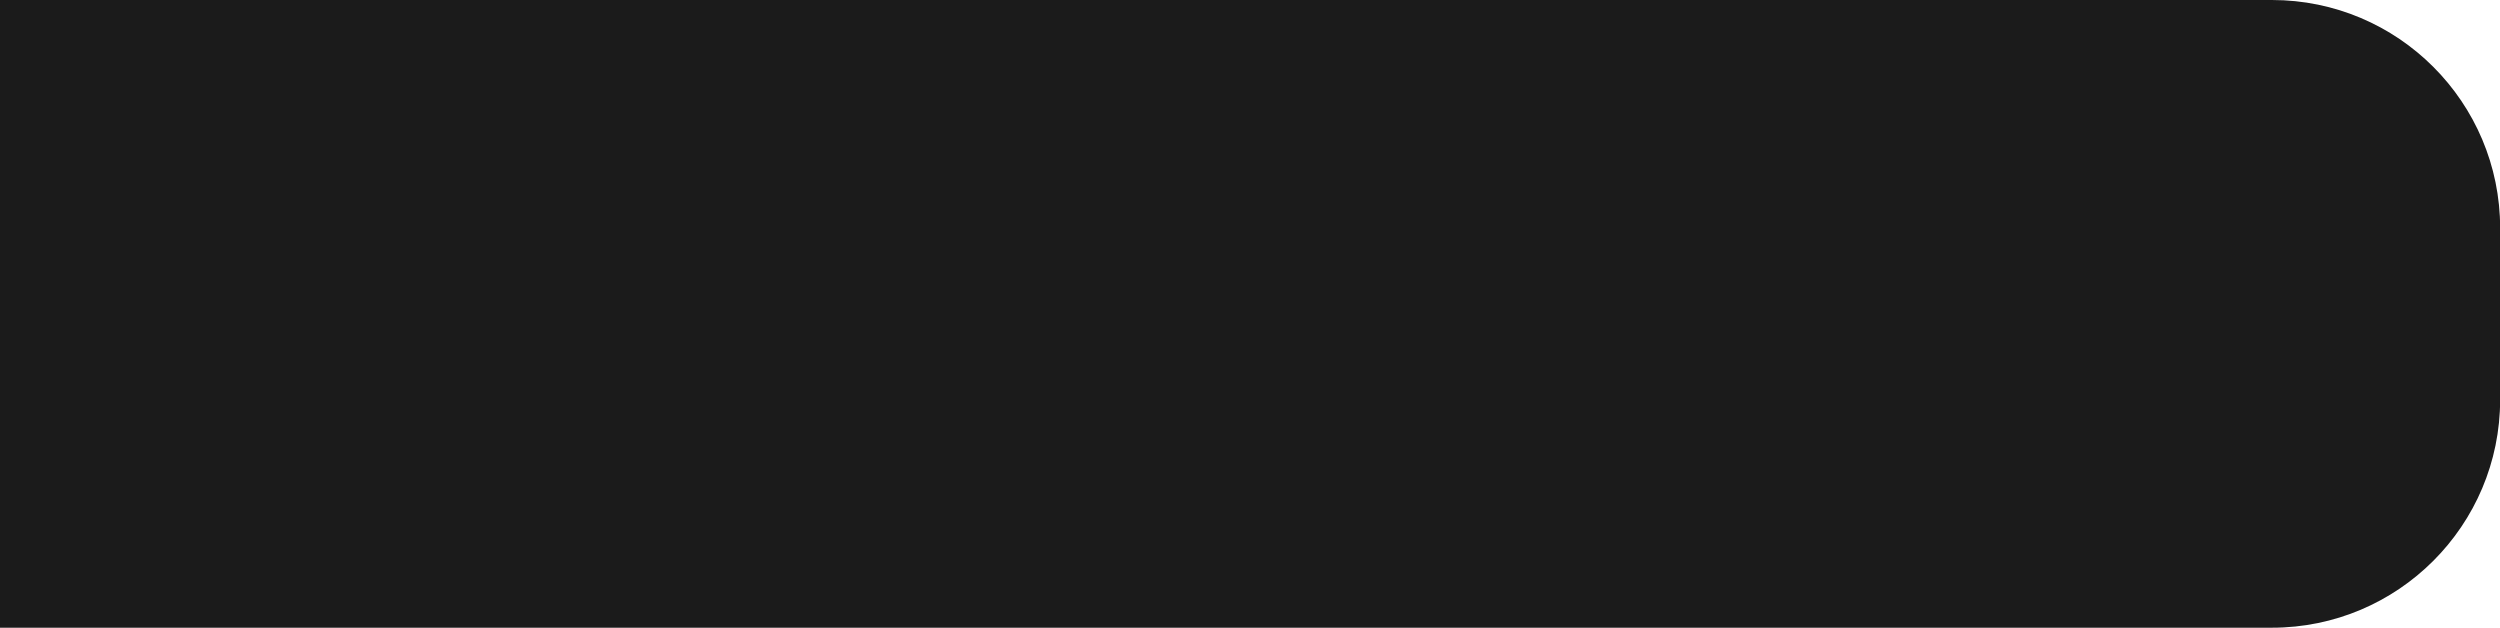
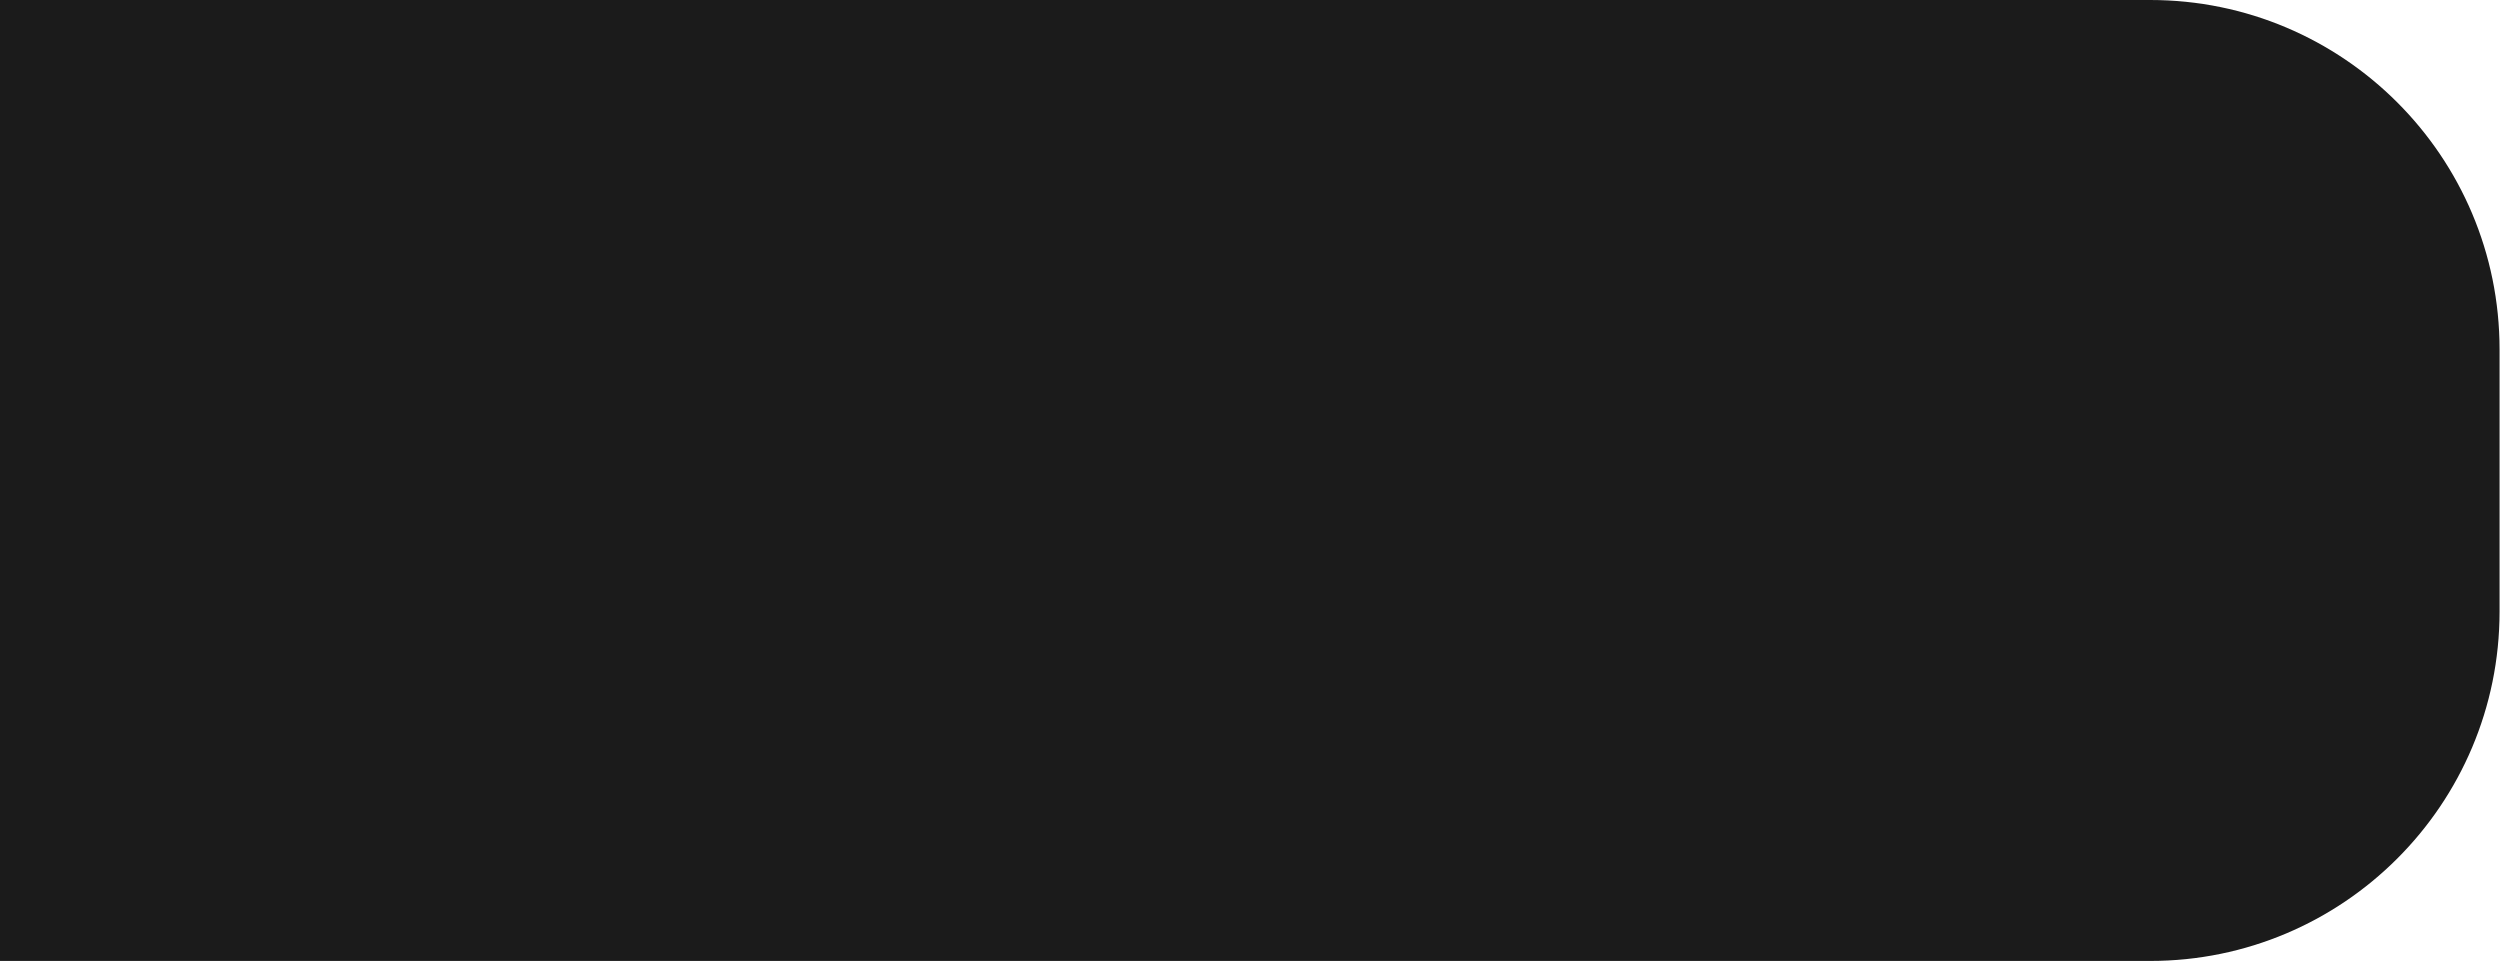
- <svg xmlns="http://www.w3.org/2000/svg" width="350.48" height="88" viewBox="0 0 350.48 88" role="img" aria-label="">
+ <svg xmlns="http://www.w3.org/2000/svg" width="228.94" height="88" viewBox="0 0 228.94 88" role="img" aria-label="">
  <style>text{font-family:G,R,'Google Sans','Segoe UI',Roboto,sans-serif;font-variation-settings:'ROND' 100}
.up{animation:up .8s cubic-bezier(.05,.7,.1,1) both}
.pop{transform-box:fill-box;transform-origin:center;animation:pop .6s cubic-bezier(.34,1.56,.64,1) both}
.fade{animation:fade .9s ease both}
.spin{transform-box:fill-box;transform-origin:center;animation:spin 40s linear infinite}
.spin-r{transform-box:fill-box;transform-origin:center;animation:spin 28s linear infinite reverse}
.bob{transform-box:fill-box;transform-origin:center;animation:bob 7s ease-in-out infinite}
.grow{transform-box:fill-box;transform-origin:left center;animation:grow 1.1s cubic-bezier(.2,0,0,1) both}
.wght{animation:wght 1.6s cubic-bezier(.2,0,0,1) .2s both}
.wave{animation:wave 2.4s linear infinite}
.blink{animation:blink 1s step-end infinite}
@keyframes blink{50%{opacity:0}}
@keyframes up{from{opacity:0;transform:translateY(14px)}to{opacity:1;transform:none}}
@keyframes pop{from{opacity:0;transform:scale(.6)}to{opacity:1;transform:scale(1)}}
@keyframes fade{from{opacity:0}to{opacity:1}}
@keyframes spin{to{transform:rotate(360deg)}}
@keyframes bob{0%,100%{transform:translateY(0) rotate(0)}50%{transform:translateY(-10px) rotate(12deg)}}
@keyframes grow{from{transform:scaleX(0)}to{transform:scaleX(1)}}
@keyframes wght{from{font-variation-settings:'ROND' 100,'wght' 400}to{font-variation-settings:'ROND' 100,'wght' 760}}
@keyframes wave{from{transform:translateX(0)}to{transform:translateX(-48px)}}
@media (prefers-reduced-motion:reduce){*{animation:none!important}}</style>
-   <rect x="-40" width="390.5" height="88" rx="32" fill="#1b1b1b" />
+   <rect x="-40" width="268.9" height="88" rx="32" fill="#1b1b1b" />
</svg>
